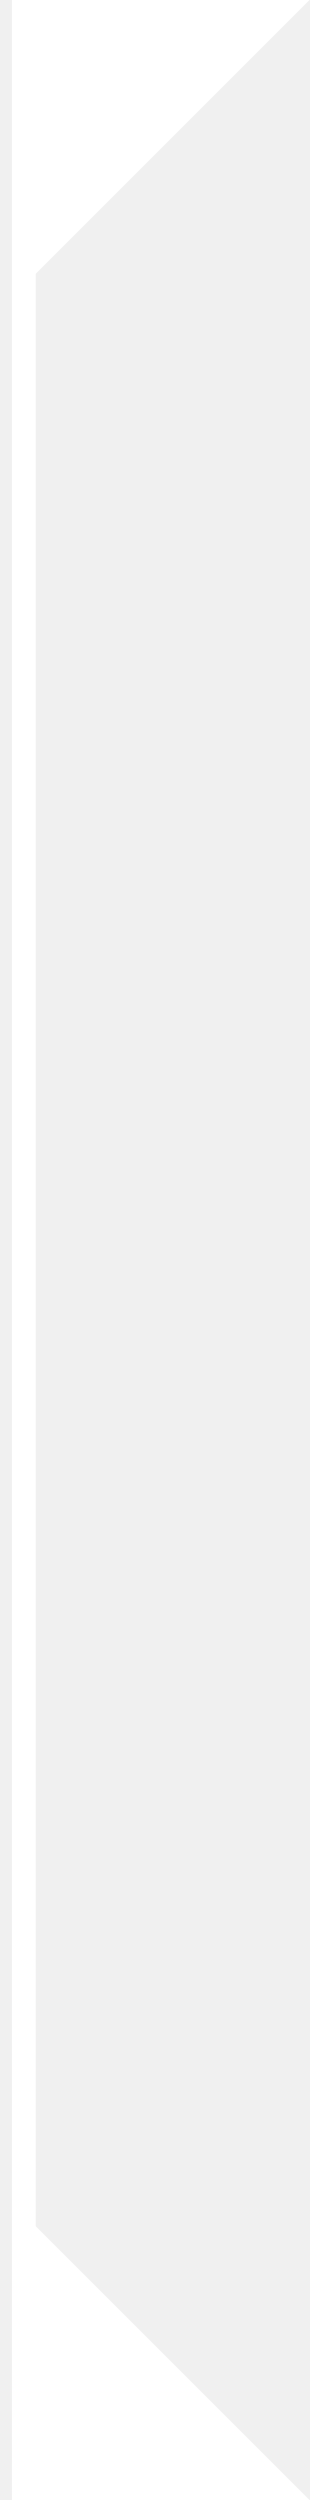
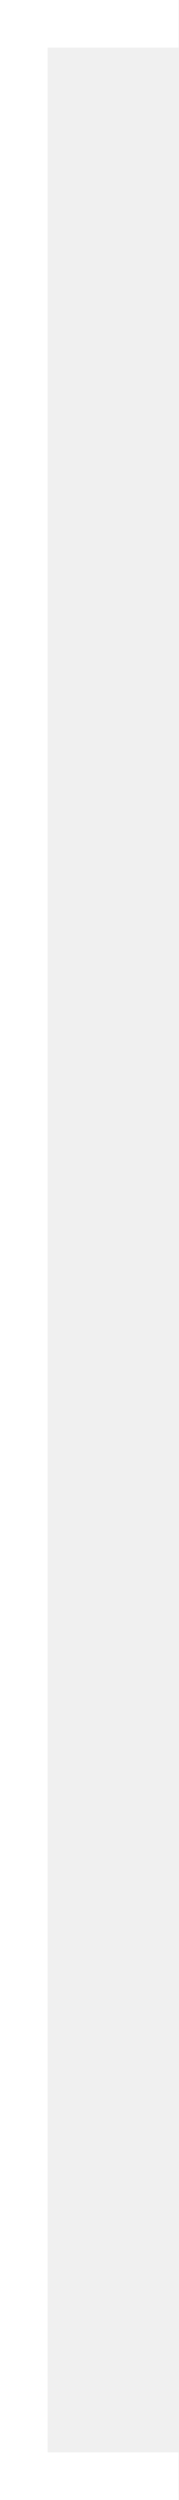
- <svg xmlns="http://www.w3.org/2000/svg" width="13" height="105" viewBox="0 0 13 105">
-   <g data-name="그룹 9502">
-     <path data-name="패스 1443" d="M0 0v12L12 0z" transform="translate(1)" style="fill:#fff;" />
-     <path data-name="패스 1444" d="M0 0v12L12 0z" transform="rotate(-90 53 52)" style="fill:#fff;" />
-     <path data-name="선 24" transform="translate(1)" style="fill:none;stroke:#fff;stroke-width:1px" d="M0 0v105" />
+ <svg xmlns="http://www.w3.org/2000/svg" width="7.5" height="105" viewBox="0 0 7.5 105">
+   <g data-name="그룹 10420">
+     <path data-name="선 24" transform="translate(1)" style="fill:none;stroke:#fff;stroke-width:2px" d="M0 0v105" />
+     <path data-name="사각형 2505" transform="rotate(90 -47.75 55.25)" style="fill:#fff;" d="M0 0h2v6H0z" />
+     <path data-name="사각형 2506" transform="rotate(90 3.75 3.75)" style="fill:#fff;" d="M0 0h2v6H0z" />
  </g>
</svg>
